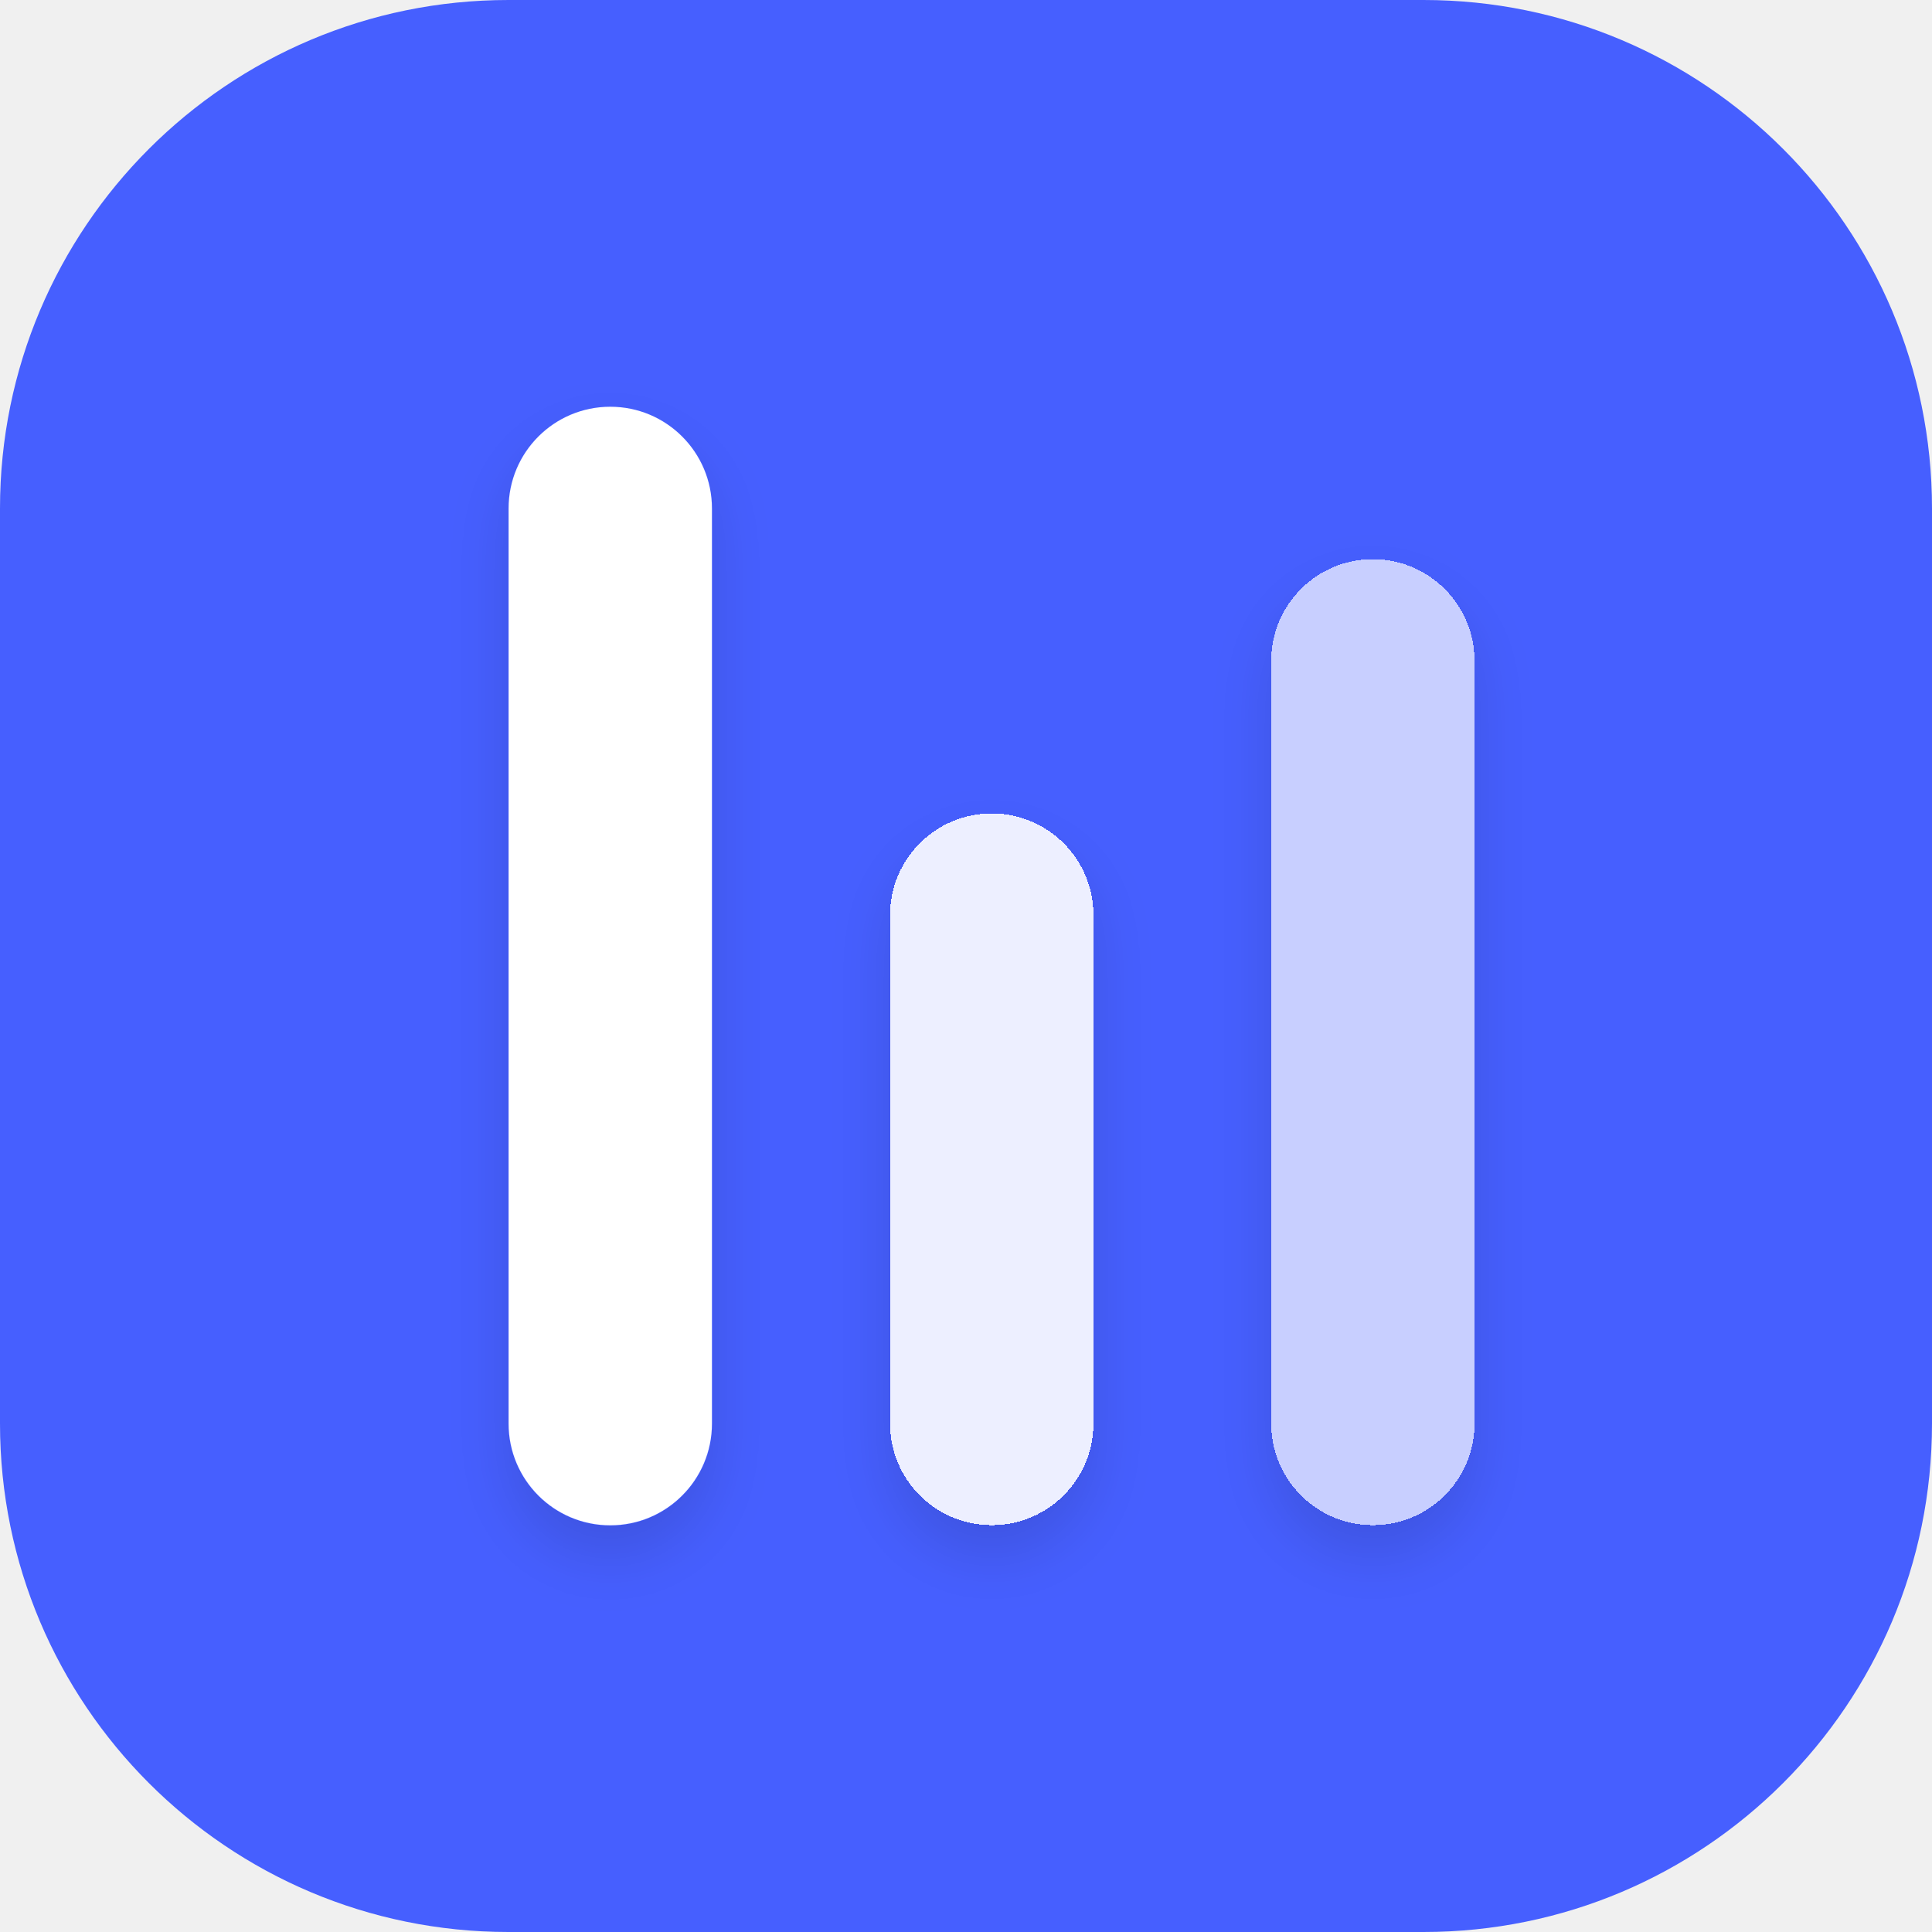
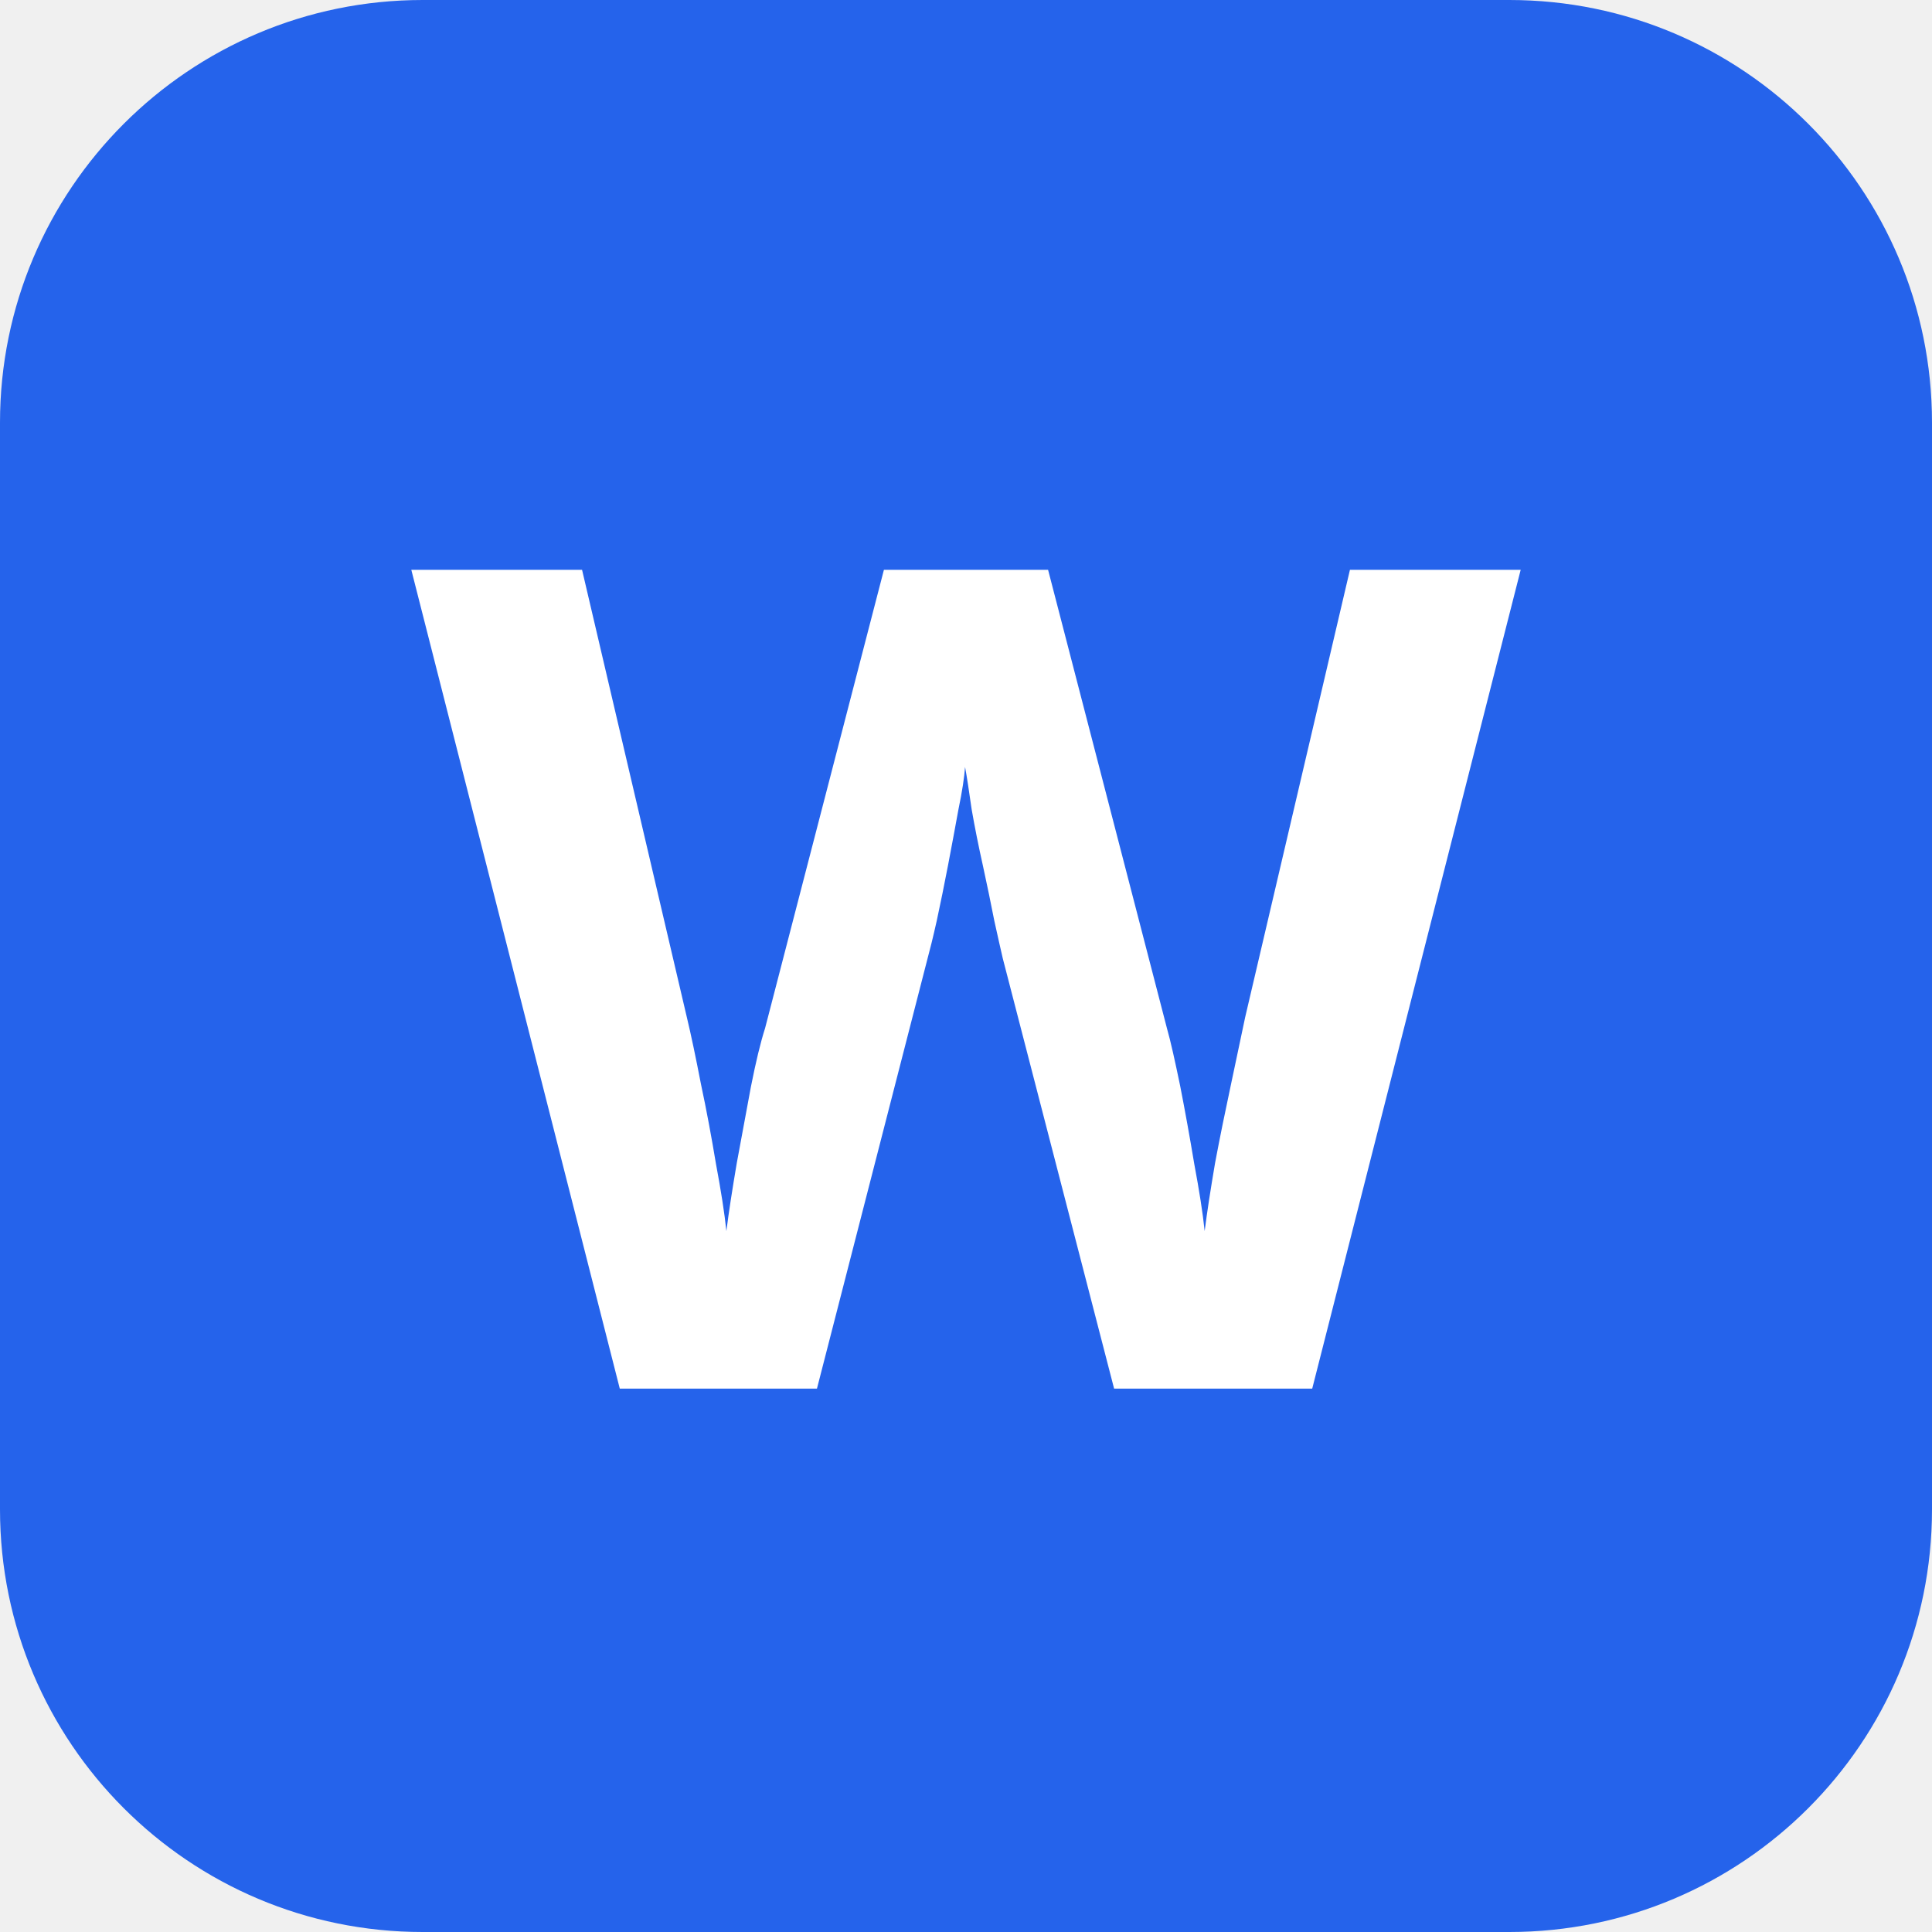
- <svg xmlns="http://www.w3.org/2000/svg" width="32" height="32" viewBox="0 0 32 32" fill="none">
-   <path d="M0 8.421C0 3.77 3.77 0 8.421 0H23.579C28.23 0 32 3.77 32 8.421V23.579C32 28.23 28.23 32 23.579 32H8.421C3.77 32 0 28.23 0 23.579V8.421Z" fill="#465FFF" />
-   <g filter="url(#filter0_d_1884_16361)">
-     <path d="M8.424 8.422C8.424 7.491 9.178 6.737 10.108 6.737C11.038 6.737 11.792 7.491 11.792 8.422V23.579C11.792 24.51 11.038 25.264 10.108 25.264C9.178 25.264 8.424 24.51 8.424 23.579V8.422Z" fill="white" />
-   </g>
-   <g filter="url(#filter1_d_1884_16361)">
-     <path d="M14.742 15.157C14.742 14.227 15.496 13.473 16.426 13.473C17.357 13.473 18.111 14.227 18.111 15.157V23.578C18.111 24.508 17.357 25.262 16.426 25.262C15.496 25.262 14.742 24.508 14.742 23.578V15.157Z" fill="white" fill-opacity="0.9" shape-rendering="crispEdges" />
-   </g>
-   <g filter="url(#filter2_d_1884_16361)">
-     <path d="M21.055 10.946C21.055 10.016 21.809 9.262 22.739 9.262C23.669 9.262 24.423 10.016 24.423 10.946V23.578C24.423 24.508 23.669 25.262 22.739 25.262C21.809 25.262 21.055 24.508 21.055 23.578V10.946Z" fill="white" fill-opacity="0.7" shape-rendering="crispEdges" />
-   </g>
-   <defs>
-     <filter id="filter0_d_1884_16361" x="7.424" y="6.237" width="5.368" height="20.526" filterUnits="userSpaceOnUse" color-interpolation-filters="sRGB">
-       <feFlood flood-opacity="0" result="BackgroundImageFix" />
-       <feColorMatrix in="SourceAlpha" type="matrix" values="0 0 0 0 0 0 0 0 0 0 0 0 0 0 0 0 0 0 127 0" result="hardAlpha" />
-       <feOffset dy="0.5" />
-       <feGaussianBlur stdDeviation="0.5" />
-       <feComposite in2="hardAlpha" operator="out" />
-       <feColorMatrix type="matrix" values="0 0 0 0 0 0 0 0 0 0 0 0 0 0 0 0 0 0 0.12 0" />
-       <feBlend mode="normal" in2="BackgroundImageFix" result="effect1_dropShadow_1884_16361" />
-       <feBlend mode="normal" in="SourceGraphic" in2="effect1_dropShadow_1884_16361" result="shape" />
-     </filter>
-     <filter id="filter1_d_1884_16361" x="13.742" y="12.973" width="5.368" height="13.789" filterUnits="userSpaceOnUse" color-interpolation-filters="sRGB">
-       <feFlood flood-opacity="0" result="BackgroundImageFix" />
-       <feColorMatrix in="SourceAlpha" type="matrix" values="0 0 0 0 0 0 0 0 0 0 0 0 0 0 0 0 0 0 127 0" result="hardAlpha" />
-       <feOffset dy="0.5" />
-       <feGaussianBlur stdDeviation="0.5" />
-       <feComposite in2="hardAlpha" operator="out" />
-       <feColorMatrix type="matrix" values="0 0 0 0 0 0 0 0 0 0 0 0 0 0 0 0 0 0 0.12 0" />
-       <feBlend mode="normal" in2="BackgroundImageFix" result="effect1_dropShadow_1884_16361" />
-       <feBlend mode="normal" in="SourceGraphic" in2="effect1_dropShadow_1884_16361" result="shape" />
-     </filter>
-     <filter id="filter2_d_1884_16361" x="20.055" y="8.762" width="5.368" height="18" filterUnits="userSpaceOnUse" color-interpolation-filters="sRGB">
-       <feFlood flood-opacity="0" result="BackgroundImageFix" />
-       <feColorMatrix in="SourceAlpha" type="matrix" values="0 0 0 0 0 0 0 0 0 0 0 0 0 0 0 0 0 0 127 0" result="hardAlpha" />
-       <feOffset dy="0.5" />
-       <feGaussianBlur stdDeviation="0.5" />
-       <feComposite in2="hardAlpha" operator="out" />
-       <feColorMatrix type="matrix" values="0 0 0 0 0 0 0 0 0 0 0 0 0 0 0 0 0 0 0.12 0" />
-       <feBlend mode="normal" in2="BackgroundImageFix" result="effect1_dropShadow_1884_16361" />
-       <feBlend mode="normal" in="SourceGraphic" in2="effect1_dropShadow_1884_16361" result="shape" />
-     </filter>
-   </defs>
+ <svg xmlns="http://www.w3.org/2000/svg" width="32" height="32" viewBox="0 0 32 32">
+   <rect x="0" y="0" width="32" height="32" rx="7" fill="#2563eb" />
+   <text x="16" y="23" font-family="Outfit, sans-serif" font-weight="900" font-size="19" fill="white" text-anchor="middle">W</text>
</svg>
